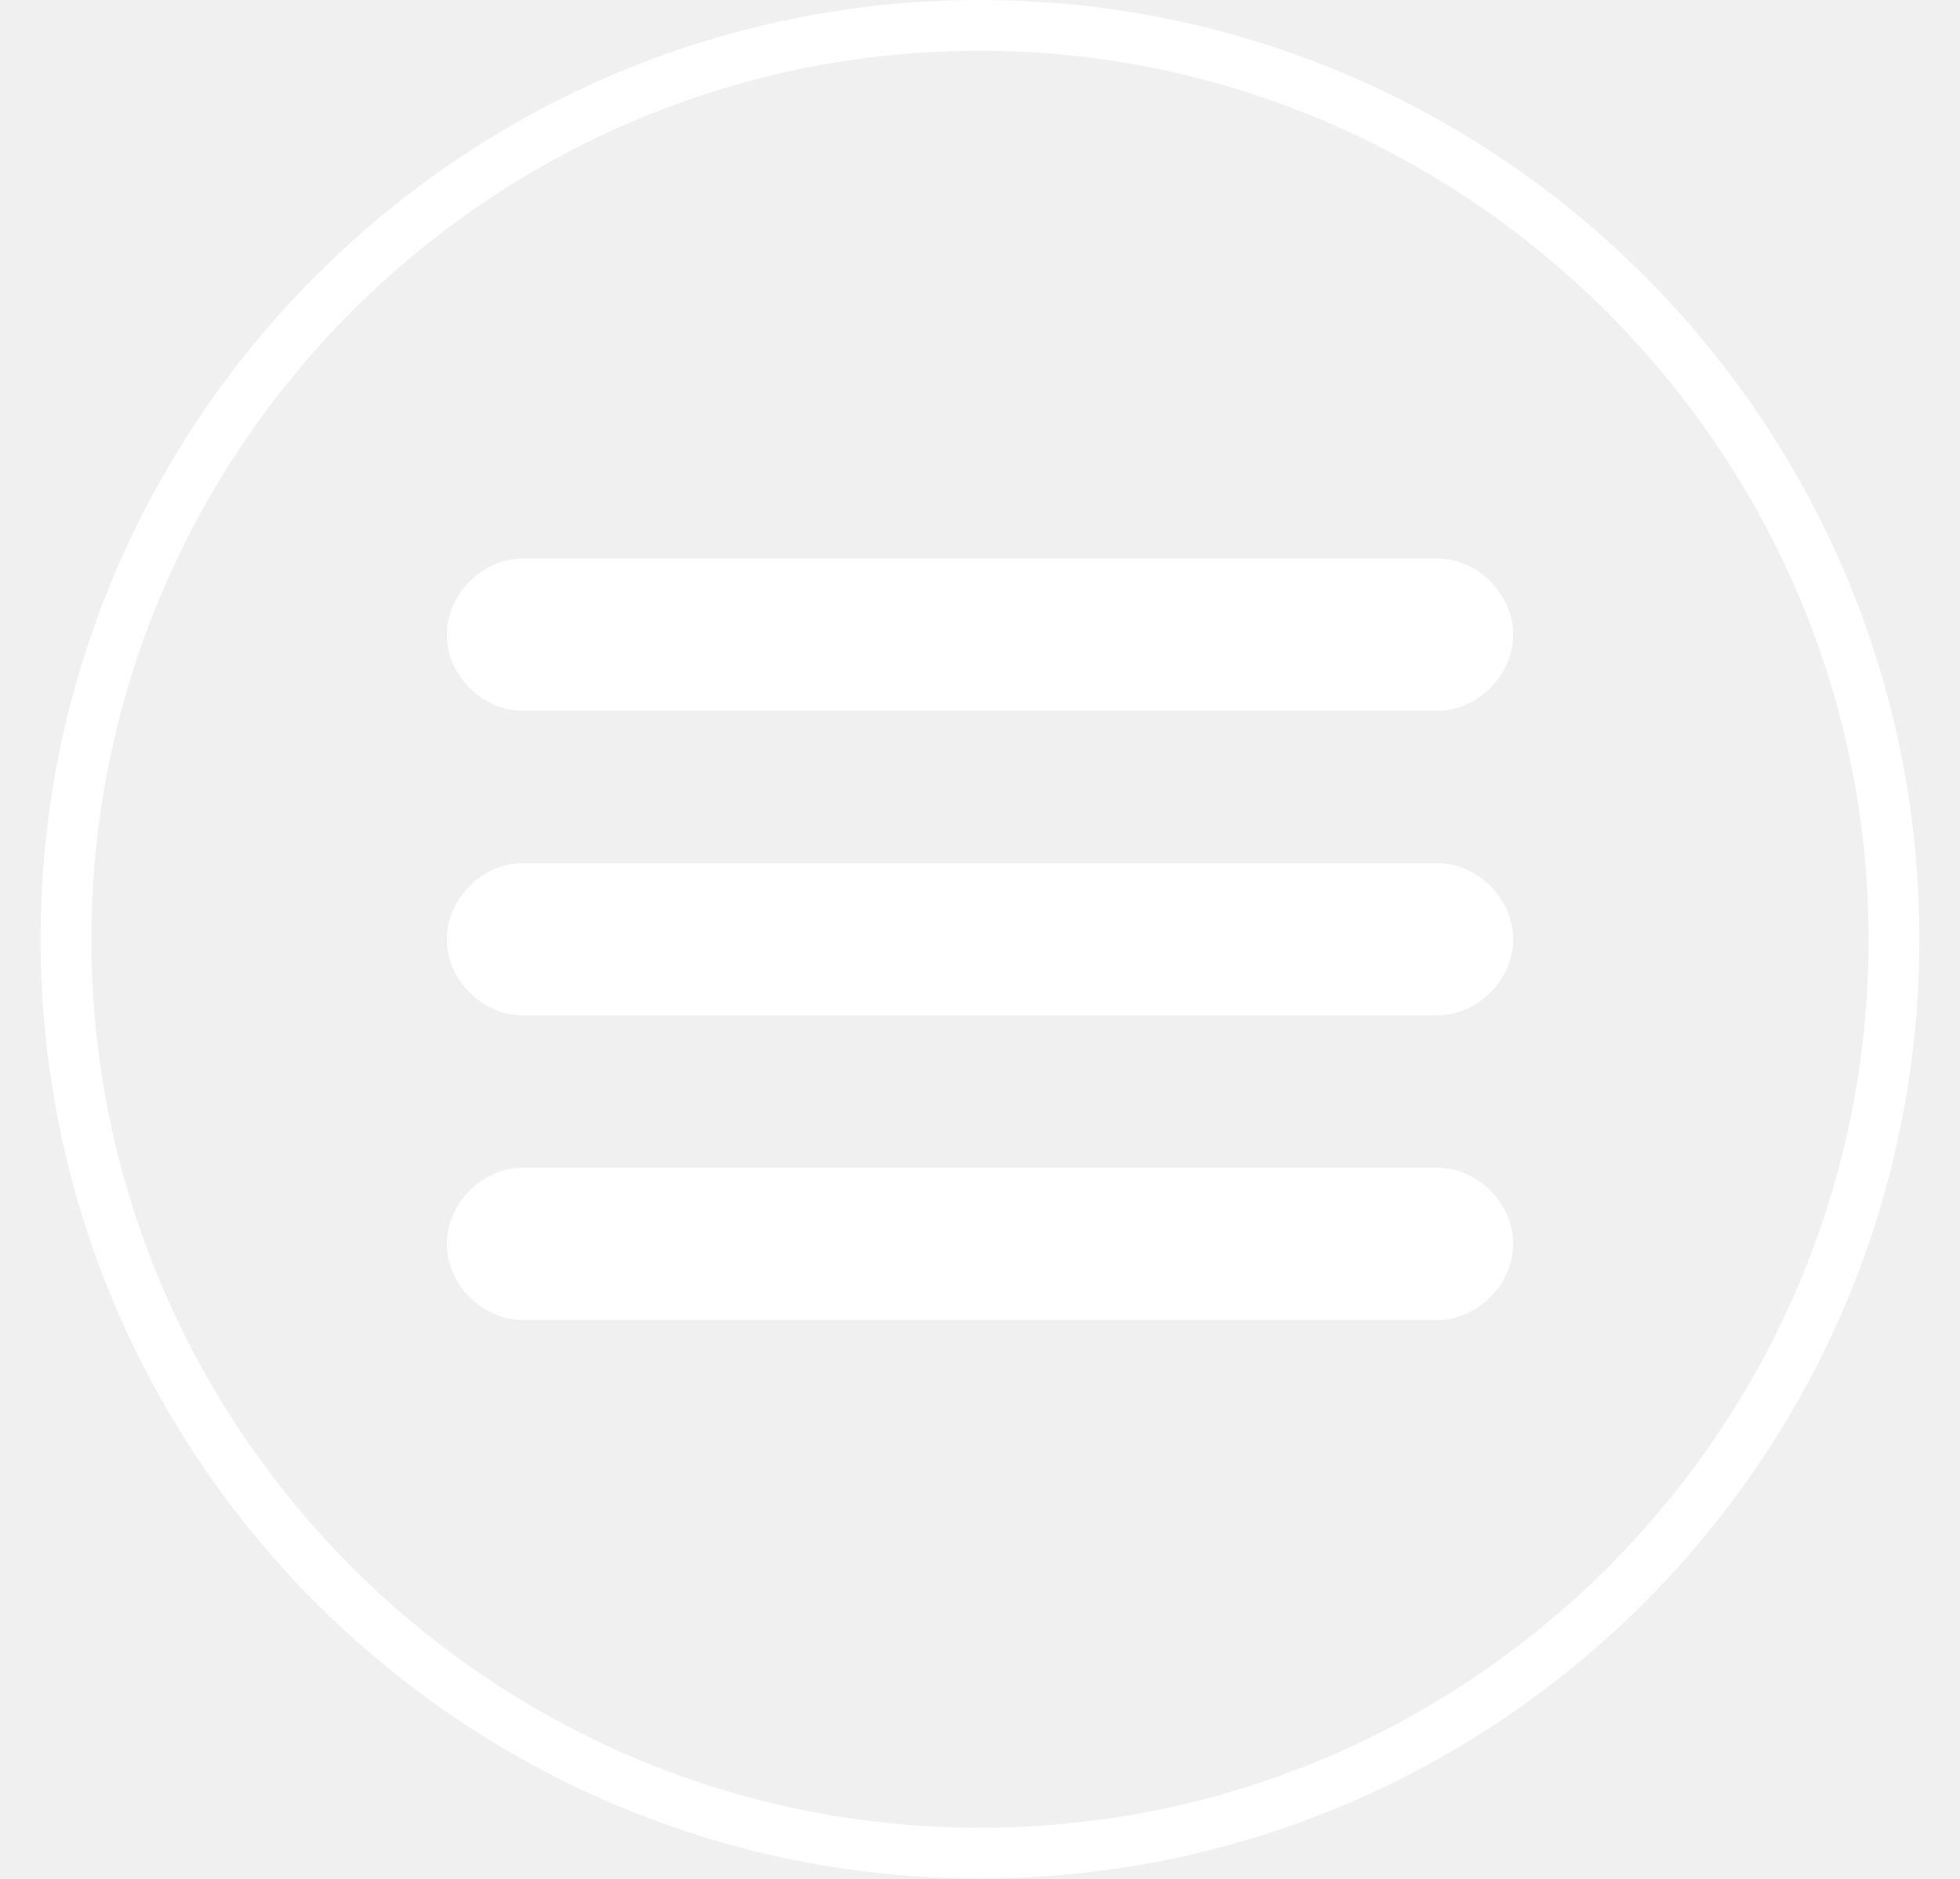
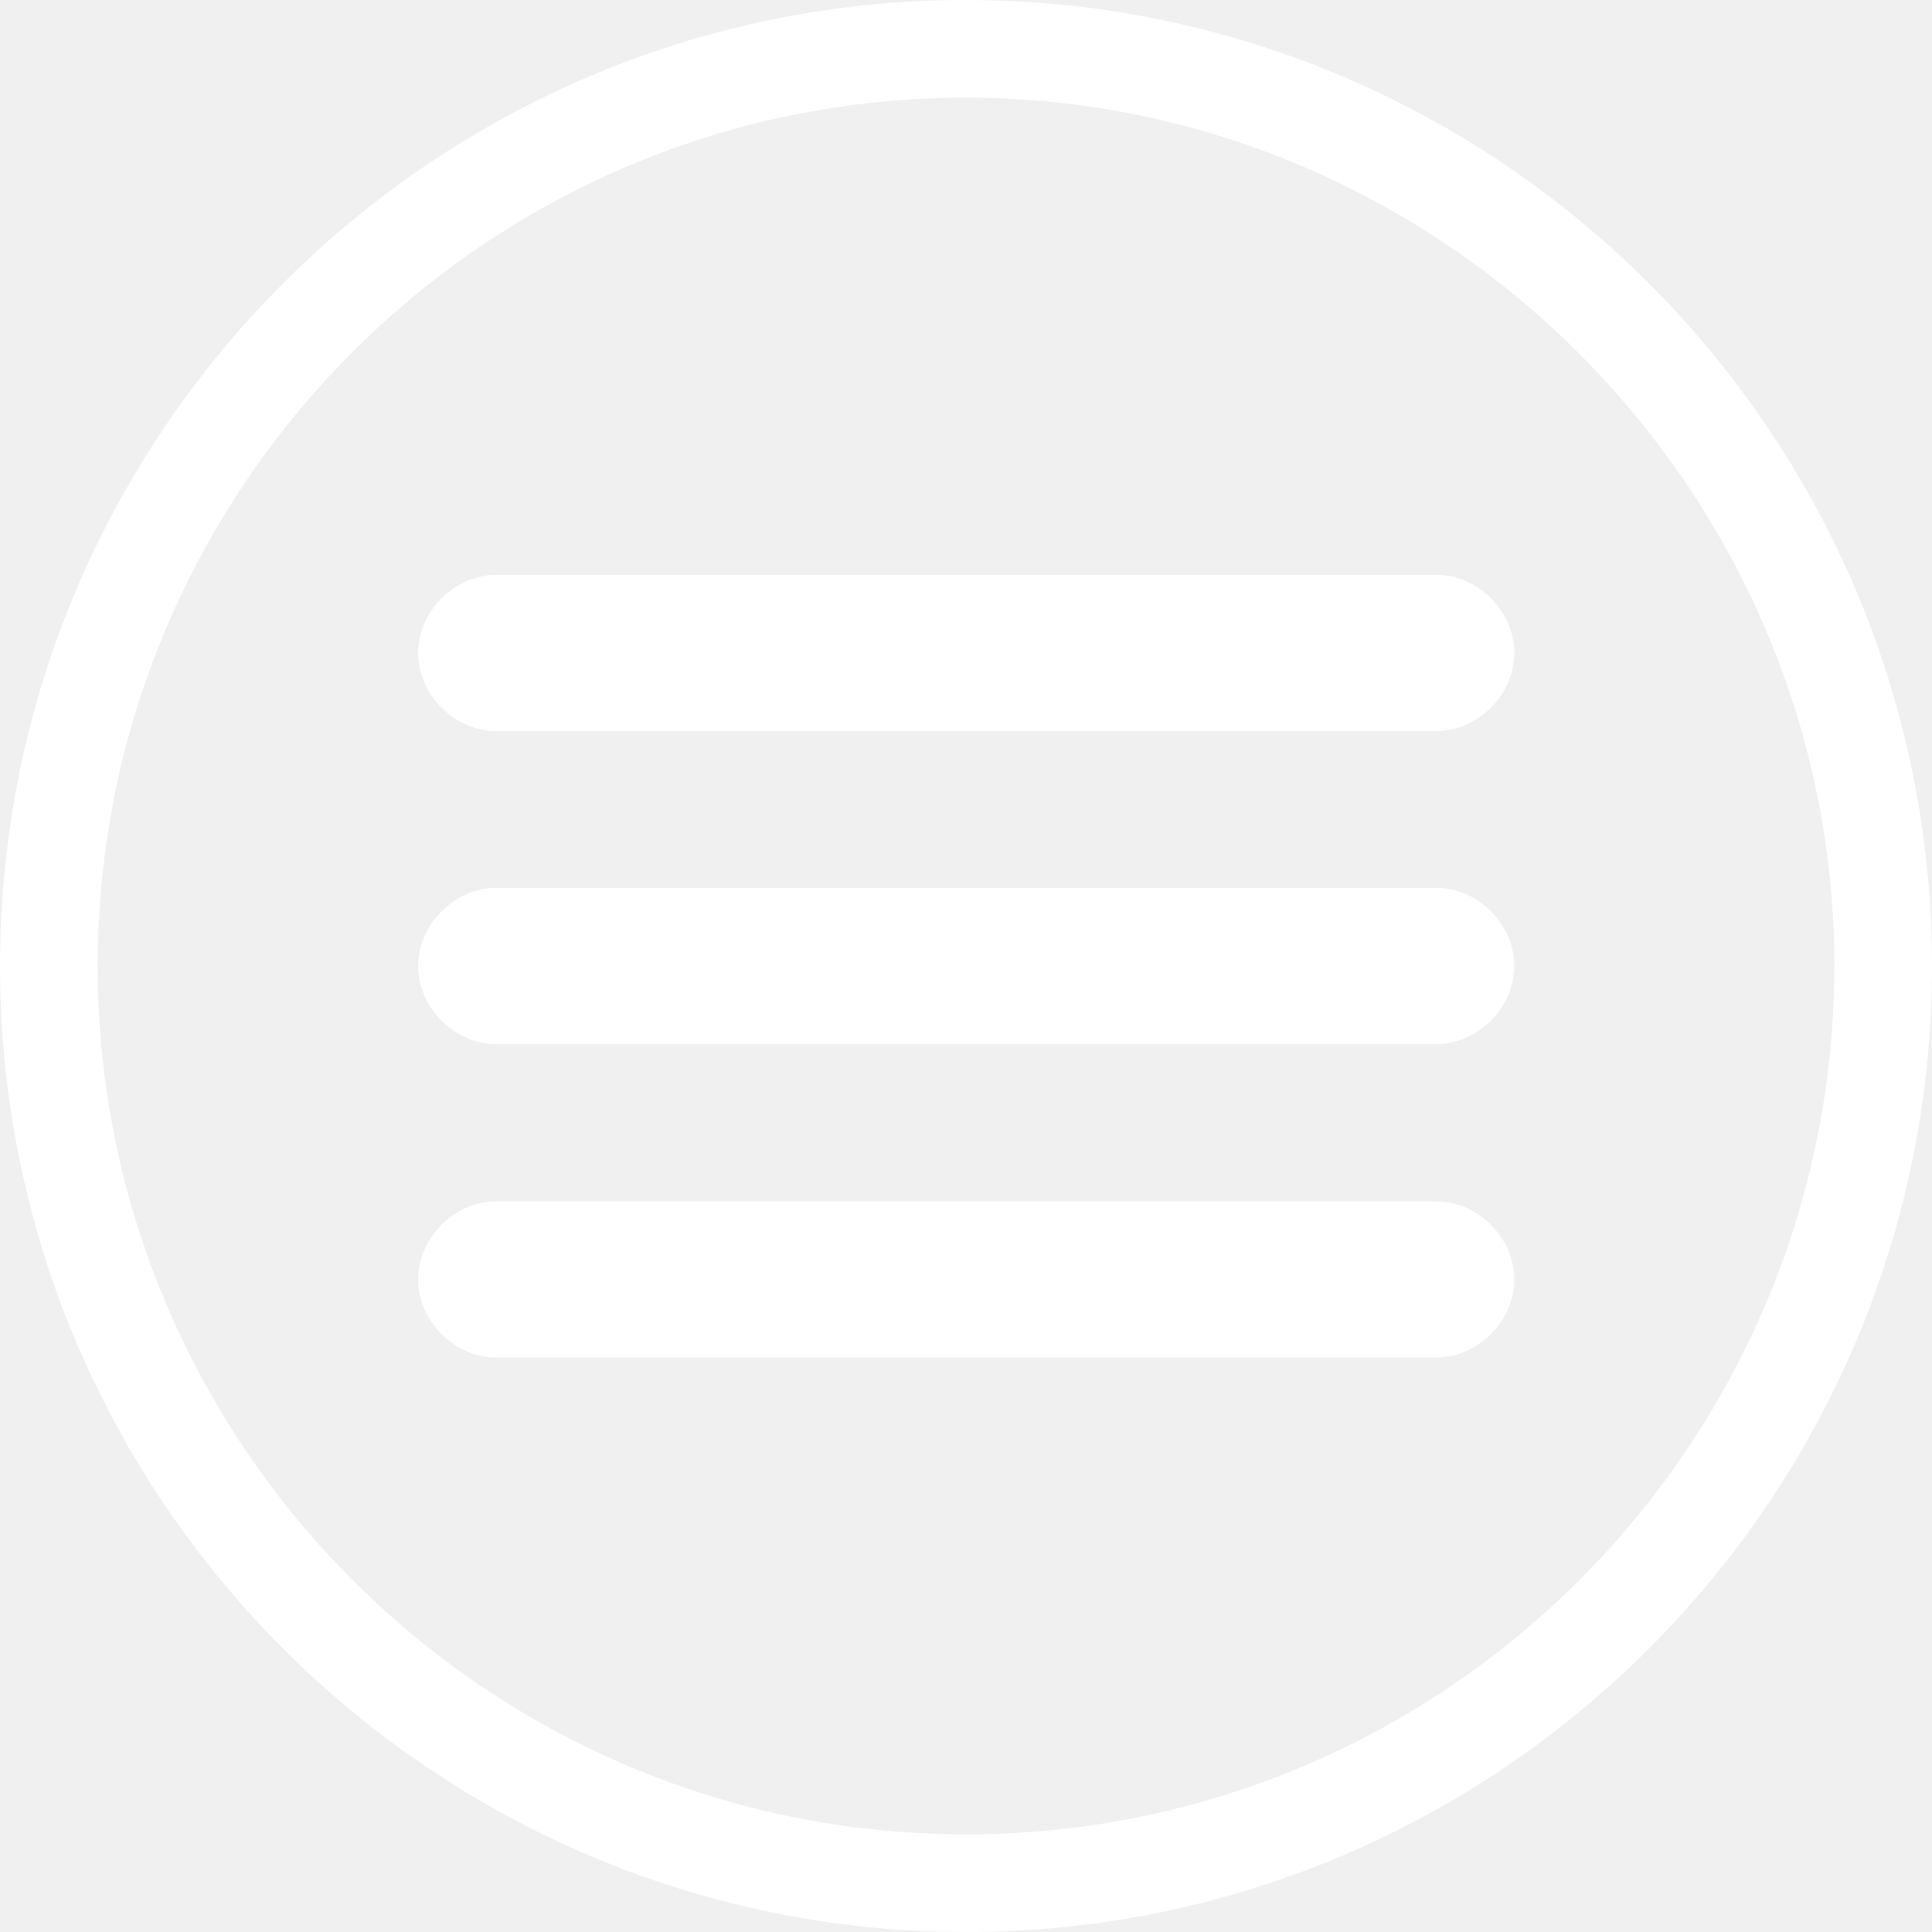
- <svg xmlns="http://www.w3.org/2000/svg" version="1.1" id="Layer_1" x="0px" y="0px" viewBox="0 0 38.6 37" enable-background="new 0 0 38.6 37" xml:space="preserve">
+ <svg xmlns="http://www.w3.org/2000/svg" version="1.1" id="Layer_1" x="0px" y="0px" viewBox="150.5 0 445 445" enable-background="new 150.5 0 445 445" xml:space="preserve">
  <g>
    <g>
-       <path fill="#FFFFFF" d="M28.3,14h-18c-0.8,0-1.5-0.7-1.5-1.5S9.5,11,10.3,11h18c0.8,0,1.5,0.7,1.5,1.5S29.1,14,28.3,14z" />
+       <path fill="#FFFFFF" d="M481.2,168.4H264.8c-9.6,0-18-8.4-18-18c0-9.6,8.4-18,18-18h216.5c9.6,0,18,8.4,18,18    C499.3,160,490.9,168.4,481.2,168.4z" />
    </g>
    <g>
-       <path fill="#FFFFFF" d="M28.3,20h-18c-0.8,0-1.5-0.7-1.5-1.5S9.5,17,10.3,17h18c0.8,0,1.5,0.7,1.5,1.5S29.1,20,28.3,20z" />
+       <path fill="#FFFFFF" d="M481.2,240.5H264.8c-9.6,0-18-8.4-18-18s8.4-18,18-18h216.5c9.6,0,18,8.4,18,18S490.9,240.5,481.2,240.5z" />
    </g>
    <g>
-       <path fill="#FFFFFF" d="M28.3,26h-18c-0.8,0-1.5-0.7-1.5-1.5S9.5,23,10.3,23h18c0.8,0,1.5,0.7,1.5,1.5S29.1,26,28.3,26z" />
+       <path fill="#FFFFFF" d="M481.2,312.7H264.8c-9.6,0-18-8.4-18-18s8.4-18,18-18h216.5c9.6,0,18,8.4,18,18S490.9,312.7,481.2,312.7z" />
    </g>
  </g>
  <g>
-     <path fill="#FFFFFF" d="M19.3,37C9.1,37,0.8,28.7,0.8,18.5C0.8,8.3,9.1,0,19.3,0s18.5,8.3,18.5,18.5C37.8,28.7,29.5,37,19.3,37z    M19.3,1C9.6,1,1.8,8.9,1.8,18.5C1.8,28.1,9.6,36,19.3,36s17.5-7.9,17.5-17.5C36.8,8.9,28.9,1,19.3,1z" />
+     <path fill="#FFFFFF" d="M373,445c-122.7,0-222.5-99.8-222.5-222.5S250.3,0,373,0s222.5,99.8,222.5,222.5S495.7,445,373,445z    M373,22.5c-110.9,0-200,90.3-200,200s89.1,200,200,200s200-90.3,200-200S482.7,22.5,373,22.5z" />
  </g>
</svg>
